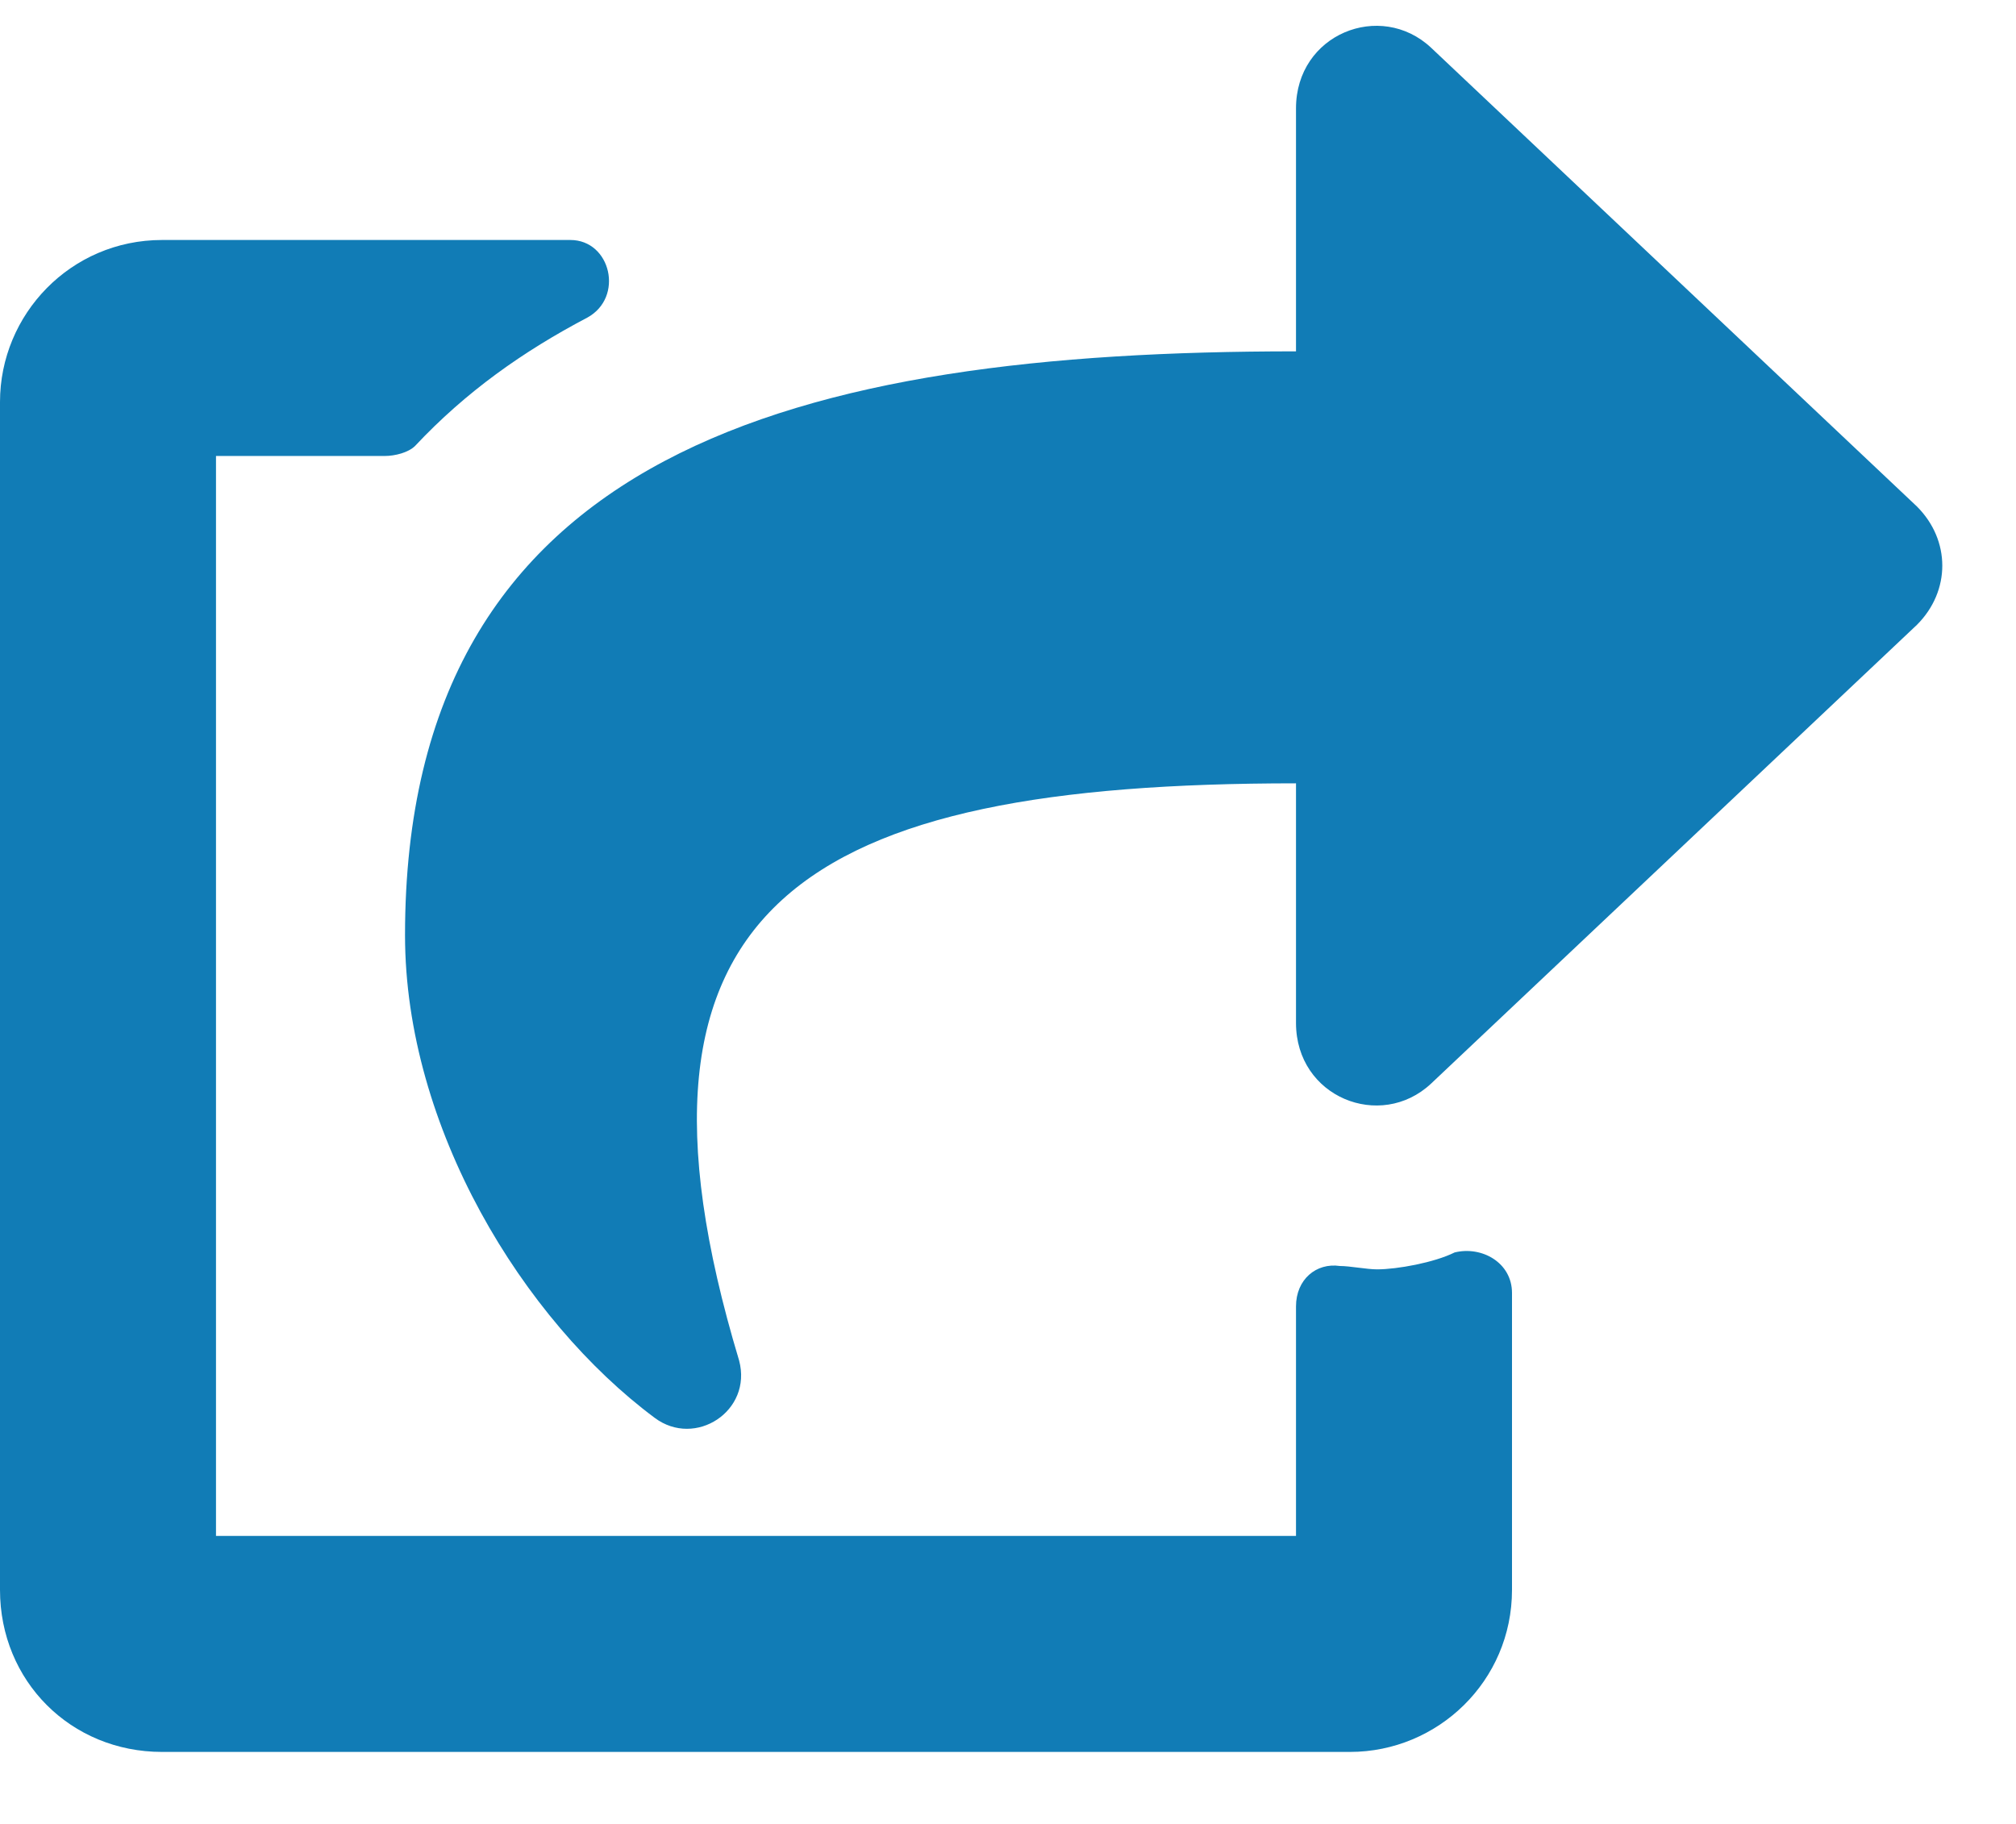
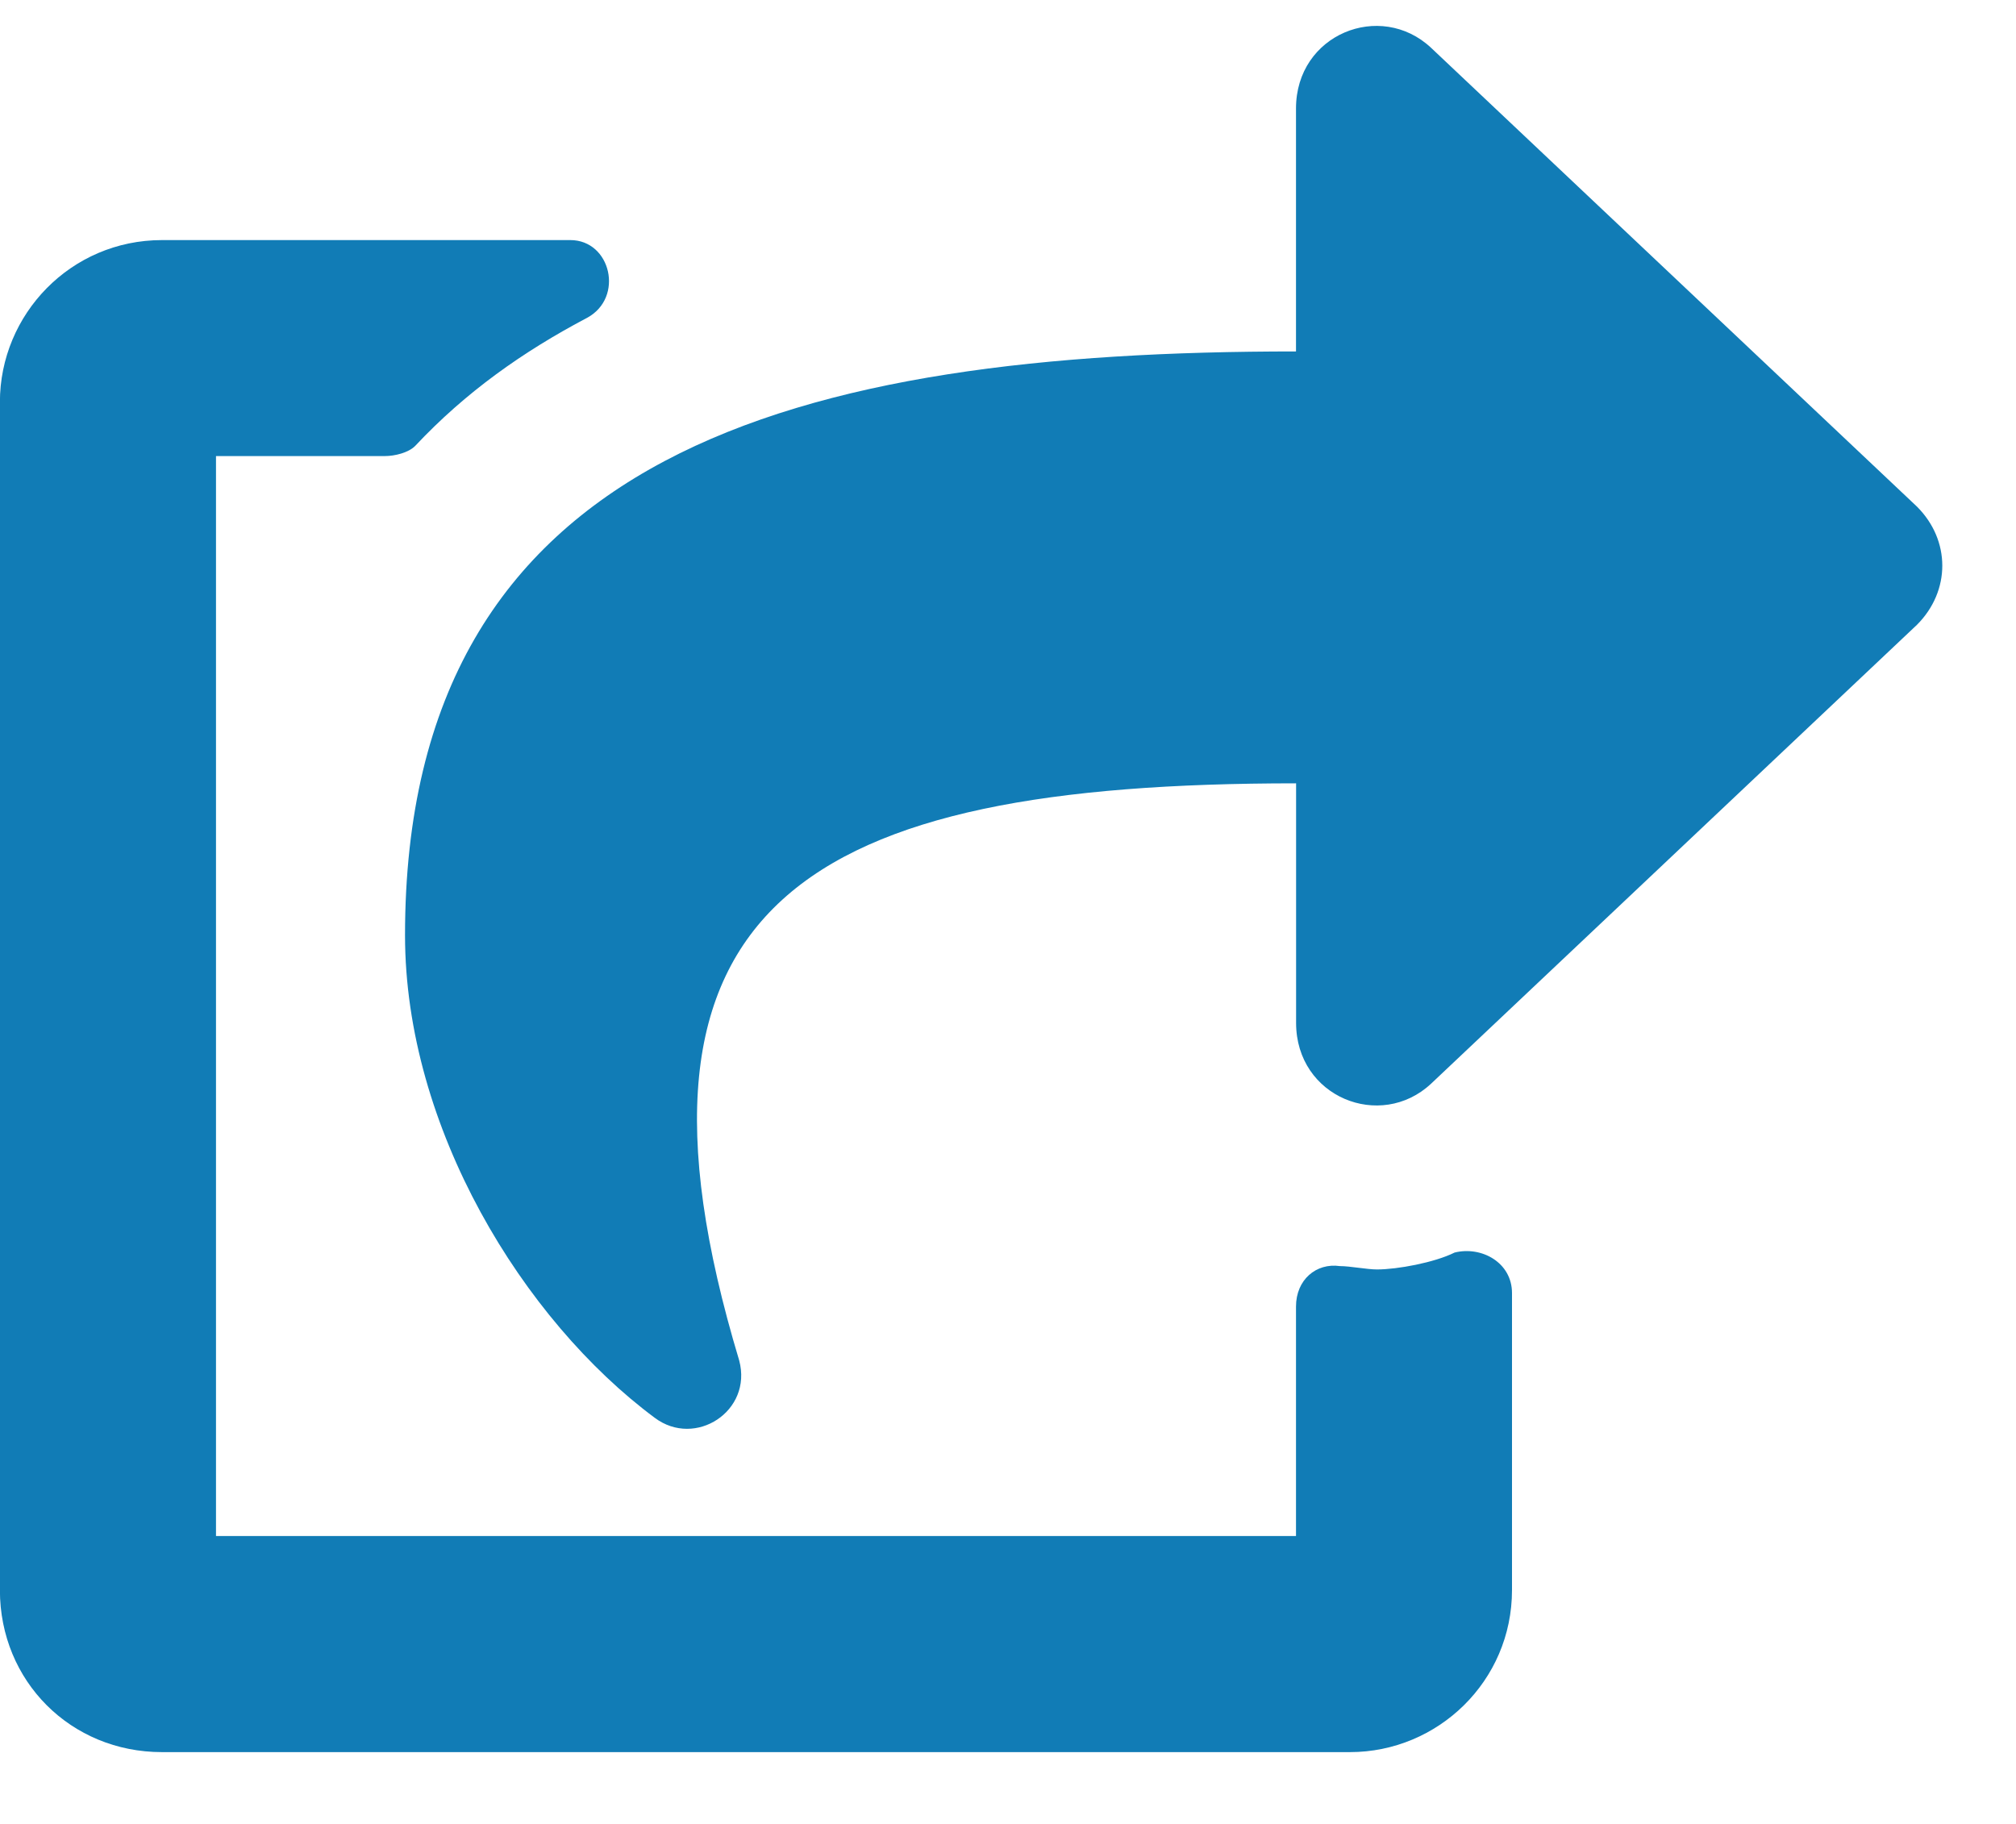
- <svg xmlns="http://www.w3.org/2000/svg" width="21" height="19" viewBox="0 0 21 19" fill="none">
-   <path d="M19.969 6.508C20.32 6.156 20.32 5.629 19.969 5.277L14.906 0.496C14.379 0.004 13.5 0.355 13.5 1.129V3.66C8.332 3.66 4.219 4.68 4.219 9.742C4.219 11.746 5.449 13.75 6.82 14.77C7.242 15.086 7.84 14.699 7.699 14.172C6.258 9.391 8.402 8.16 13.5 8.16V10.656C13.5 11.43 14.379 11.781 14.906 11.289L19.969 6.508ZM13.5 13.609V16H2.25V4.75H4.008C4.113 4.75 4.254 4.715 4.324 4.645C4.852 4.082 5.449 3.66 6.117 3.309C6.504 3.098 6.363 2.5 5.941 2.5H1.688C0.738 2.5 0 3.273 0 4.188V16.562C0 17.512 0.738 18.25 1.688 18.25H14.062C14.977 18.25 15.75 17.512 15.75 16.562V13.469C15.75 13.152 15.434 12.977 15.152 13.047C14.941 13.152 14.555 13.223 14.344 13.223C14.238 13.223 14.062 13.188 13.957 13.188C13.711 13.152 13.5 13.328 13.5 13.609Z" fill="#117CB6" />
+ <svg xmlns="http://www.w3.org/2000/svg" fill="none" height="19" viewBox="0 0 21 19" width="21">
+   <path d="m19.969 6.508c.351-.352.351-.879 0-1.23l-5.063-4.781c-.527-.492-1.406-.141-1.406.633v2.531c-5.168 0-9.281 1.02-9.281 6.082 0 2.004 1.23 4.008 2.602 5.027.422.316 1.02-.07.879-.598-1.441-4.781.703-6.012 5.801-6.012v2.496c0 .773.879 1.125 1.406.633zm-6.469 7.102v2.391h-11.25v-11.25h1.758c.105 0 .246-.035.316-.105.527-.562 1.125-.984 1.793-1.336.387-.211.246-.809-.176-.809h-4.254c-.949 0-1.688.773-1.688 1.688v12.375c0 .949.738 1.688 1.688 1.688h12.375c.914 0 1.688-.738 1.688-1.688v-3.094c0-.317-.316-.492-.598-.422-.211.105-.598.176-.808.176-.105 0-.281-.035-.387-.035-.246-.035-.457.141-.457.422z" fill="#117cb6" />
</svg>
